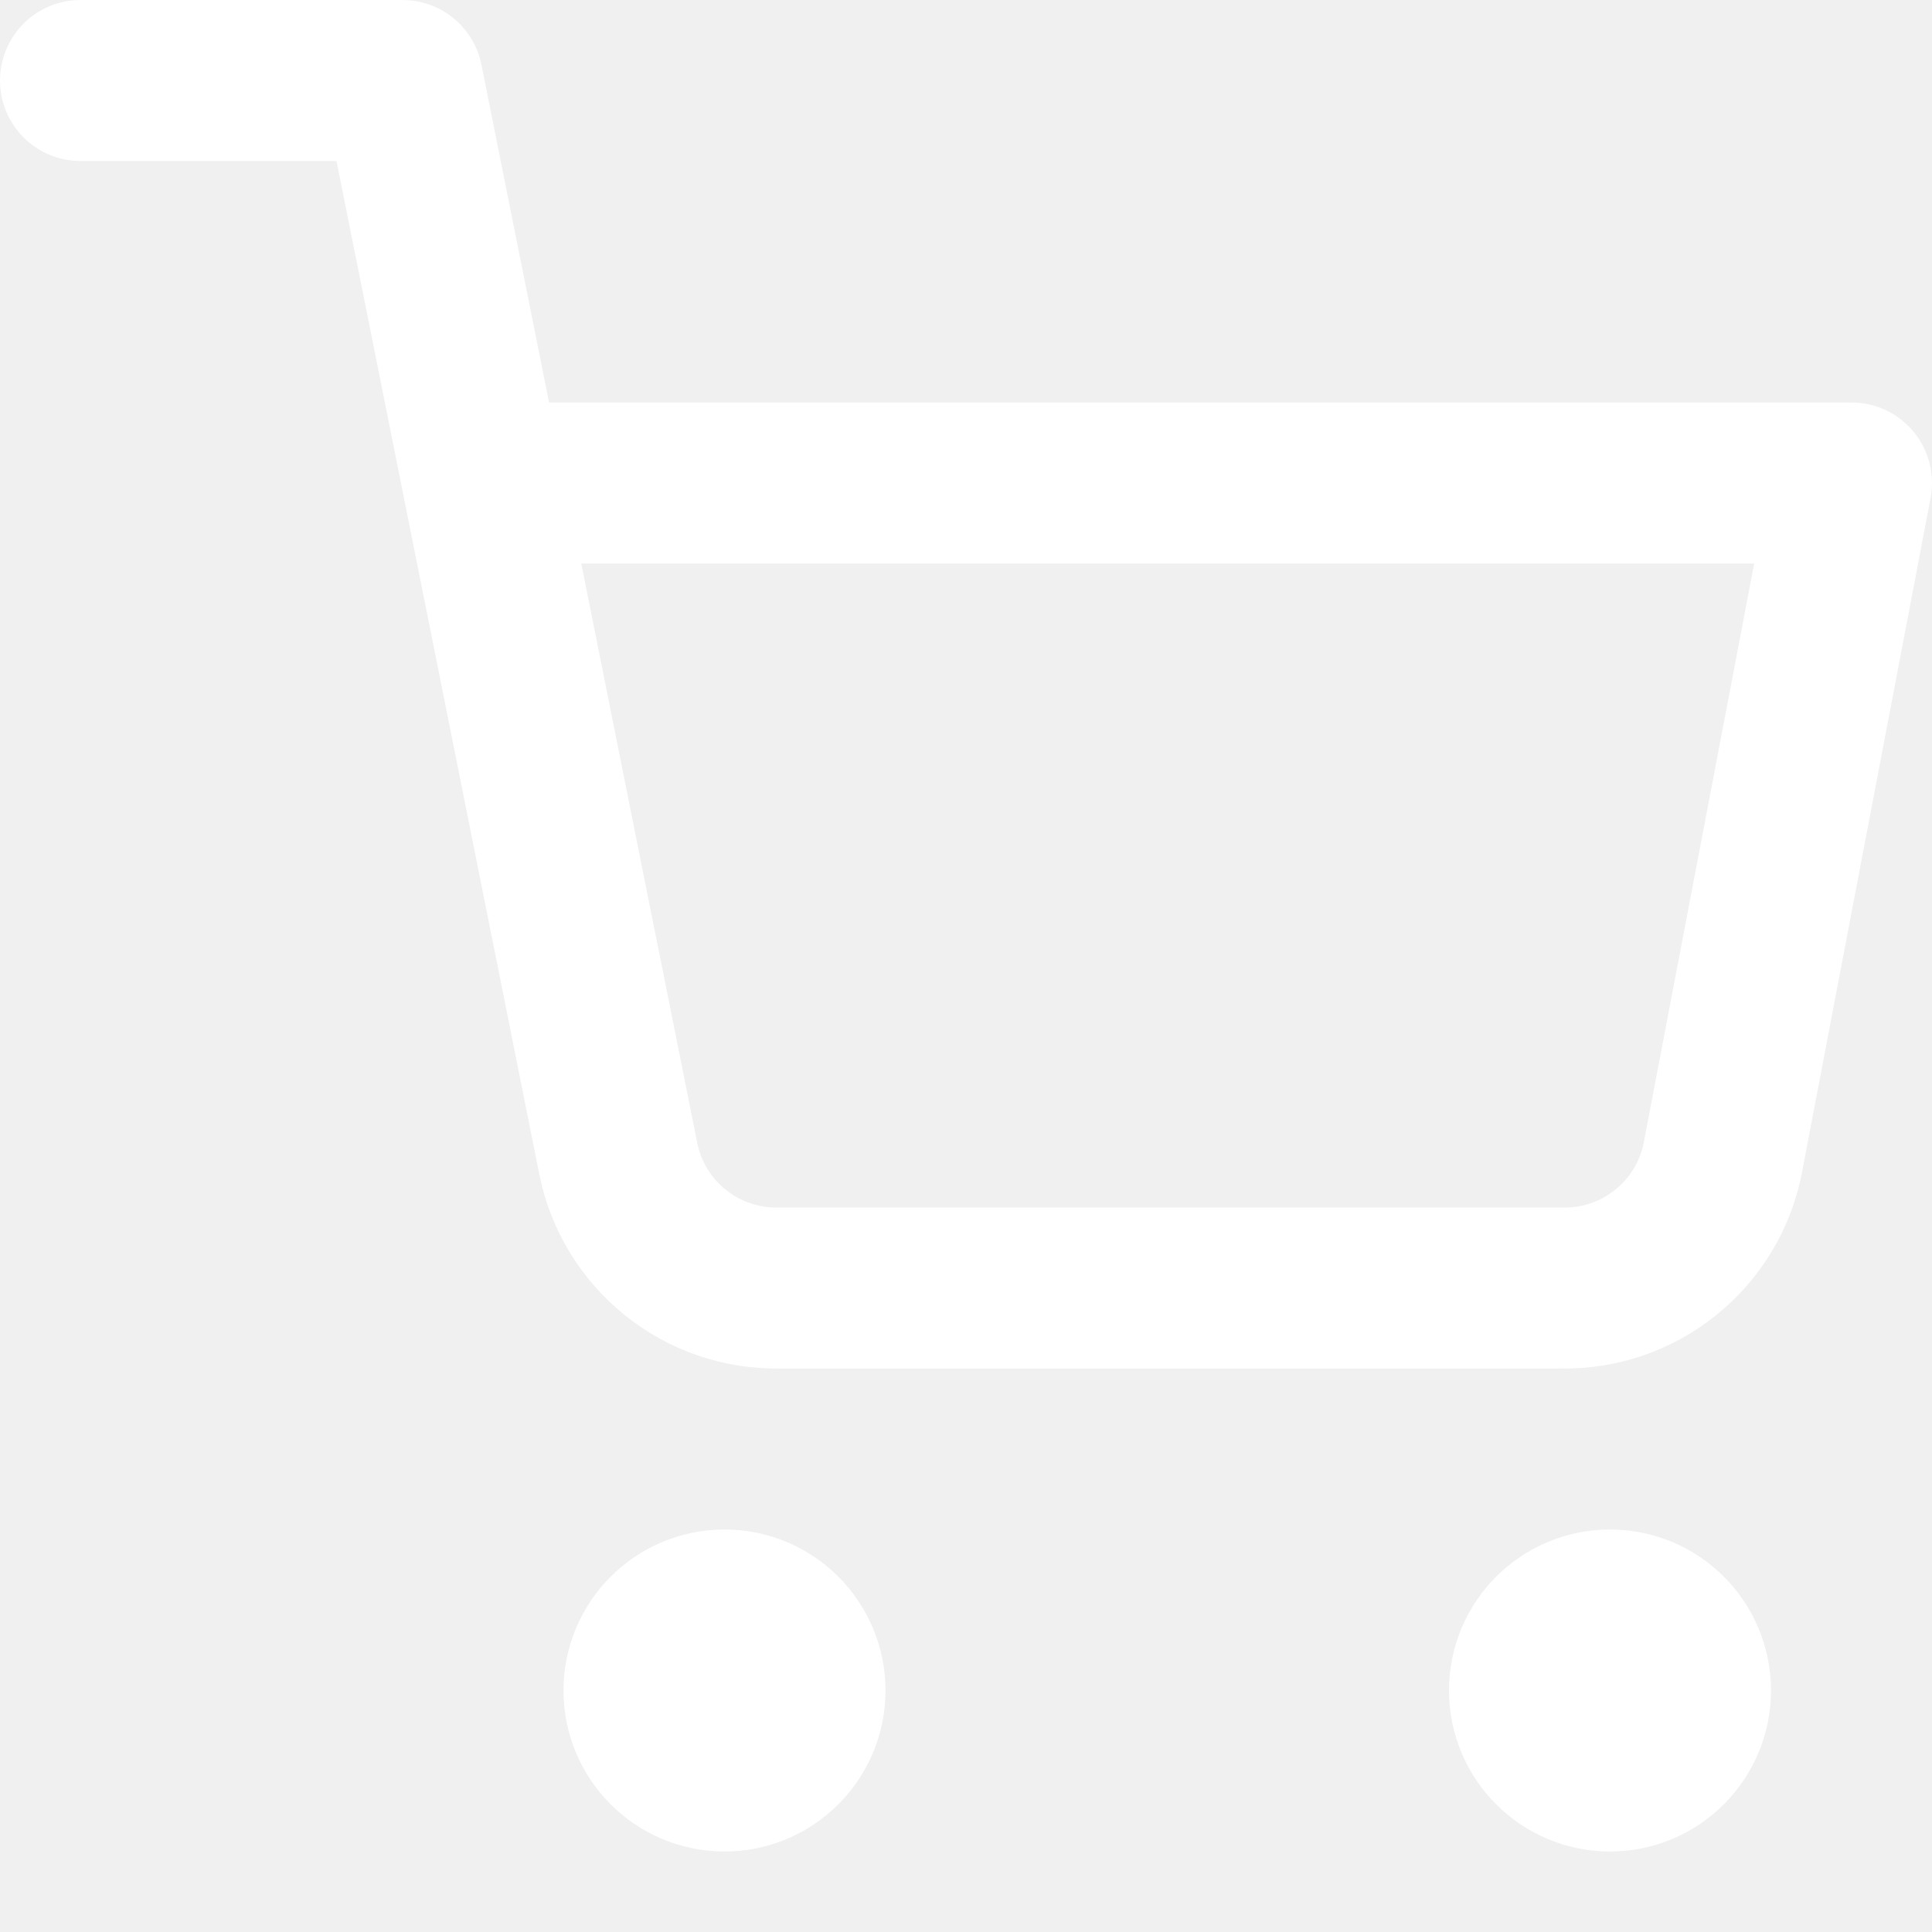
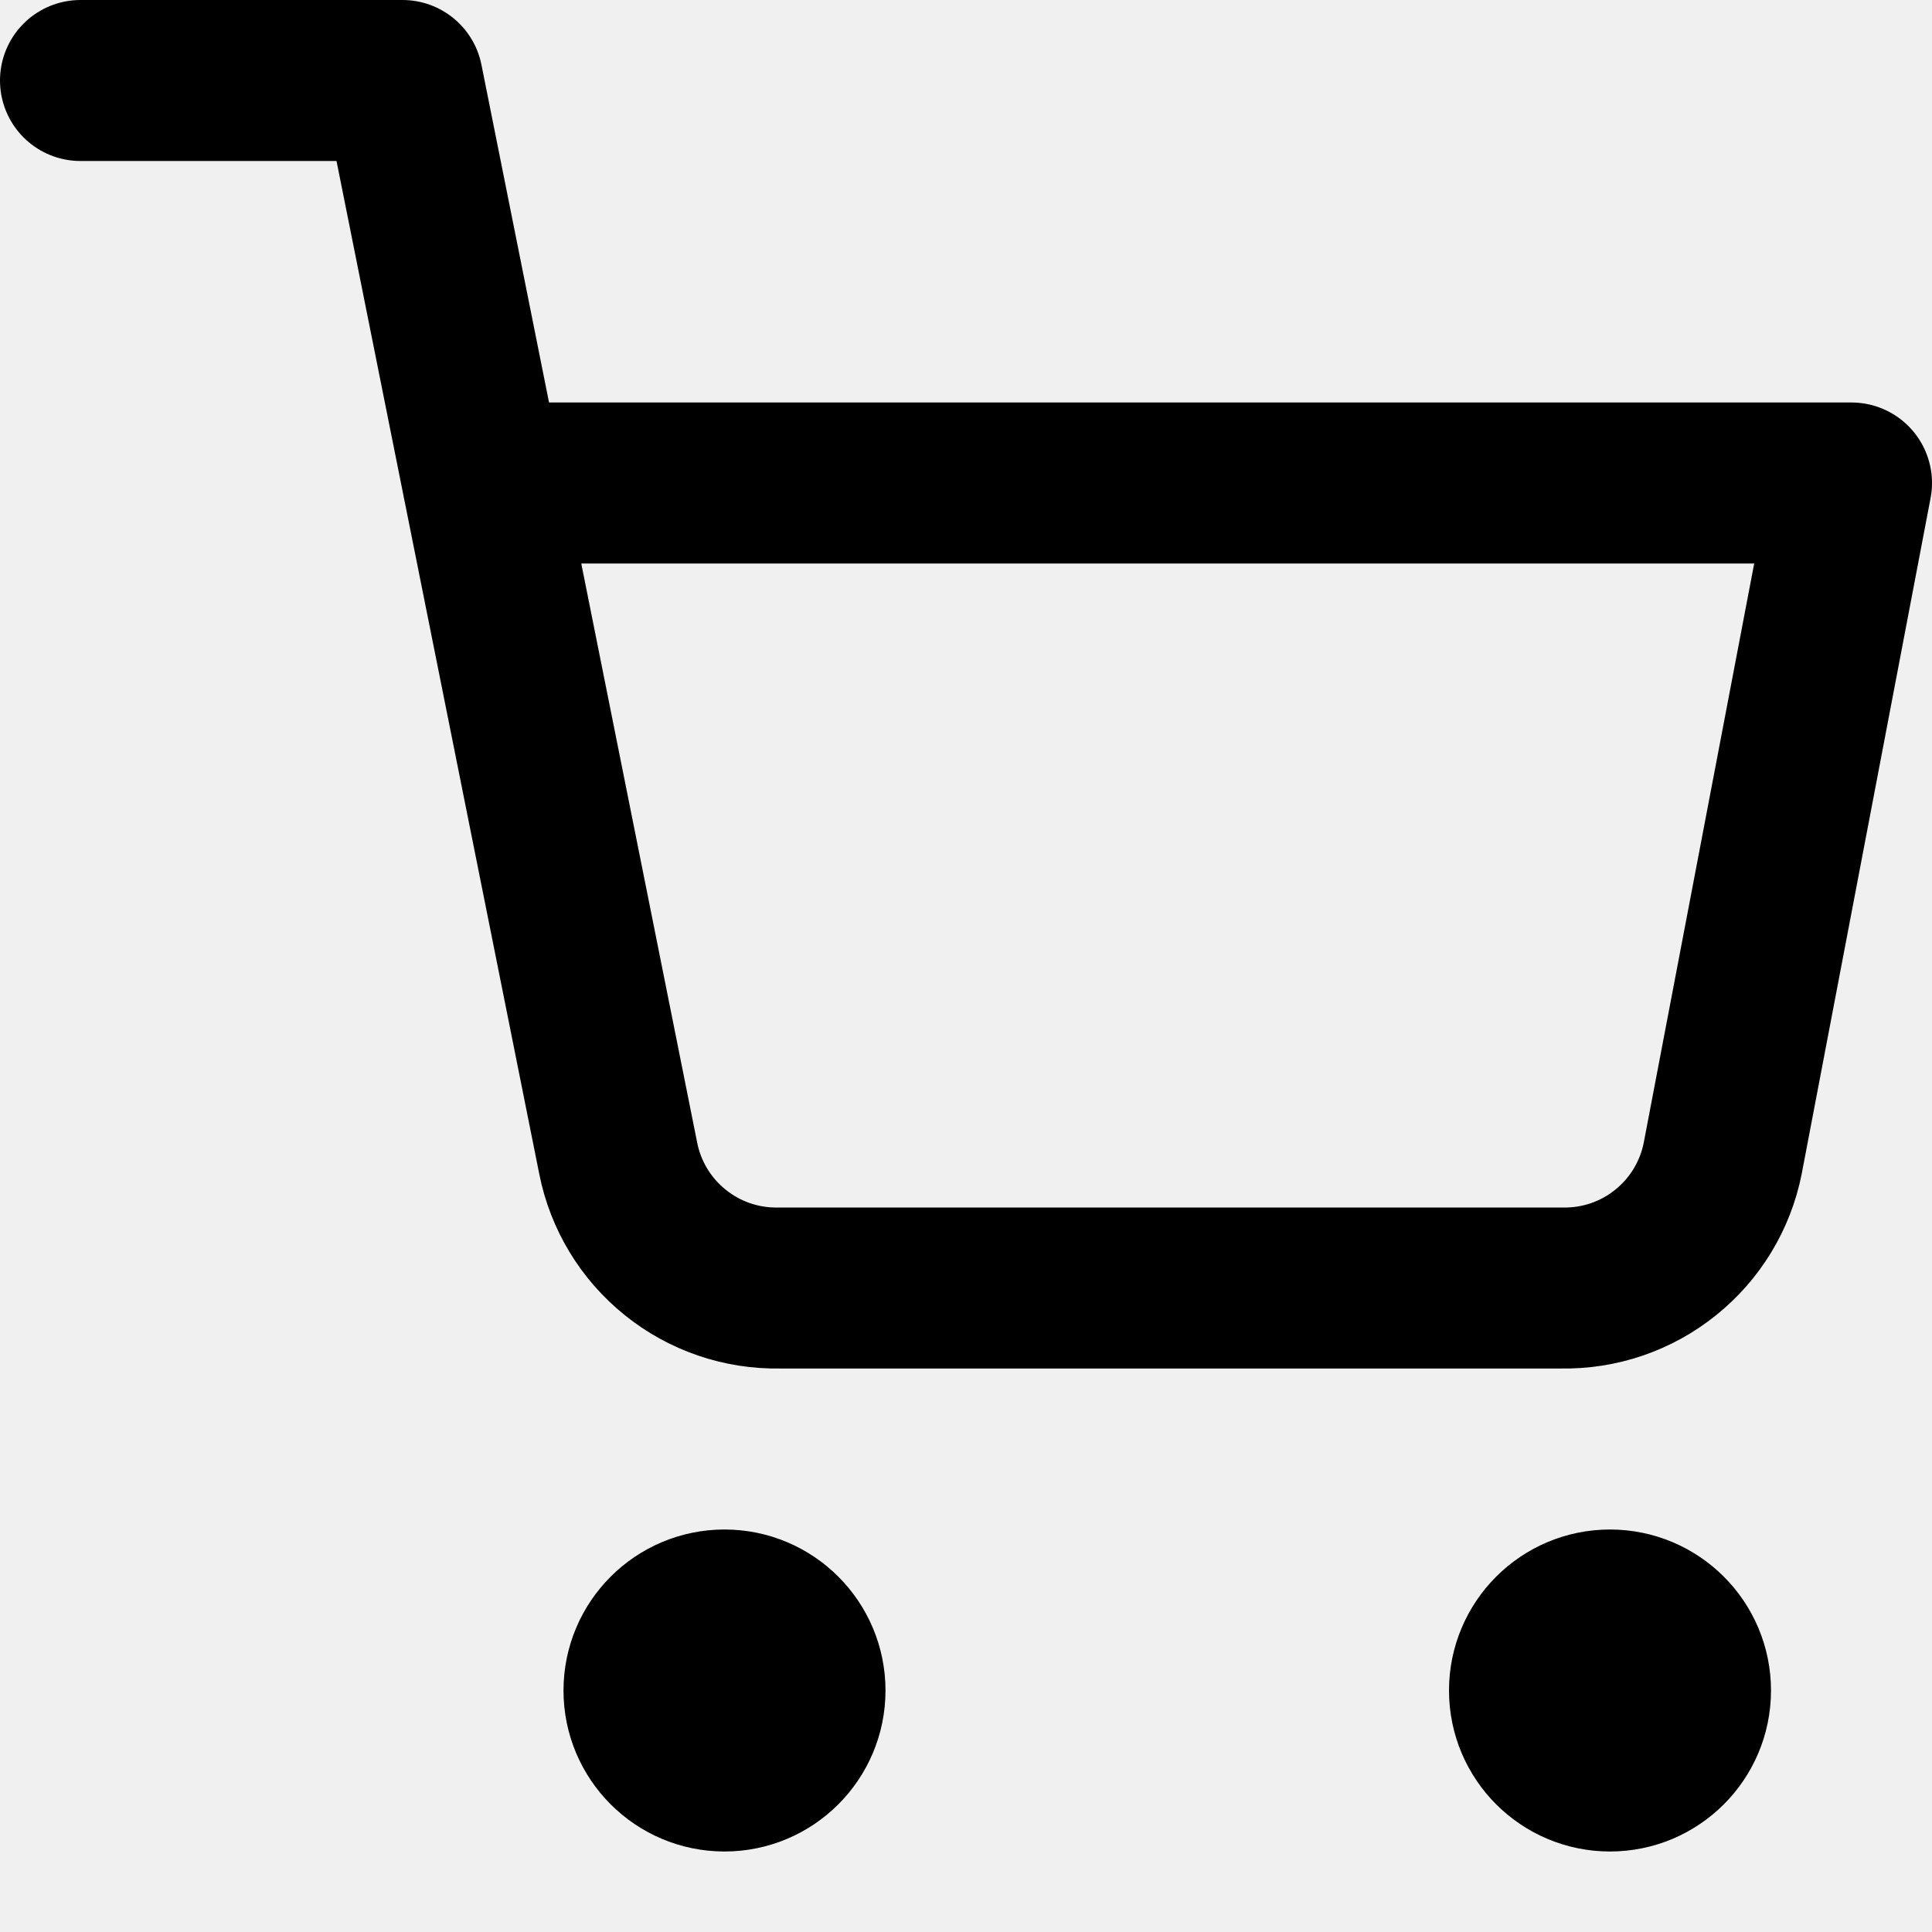
<svg xmlns="http://www.w3.org/2000/svg" width="24" height="24" viewBox="0 0 24 24" fill="none">
-   <path d="M9 22C9.552 22 10 21.552 10 21C10 20.448 9.552 20 9 20C8.448 20 8 20.448 8 21C8 21.552 8.448 22 9 22Z" stroke="white" stroke-width="2" stroke-linecap="round" stroke-linejoin="round" />
-   <path d="M20 22C20.552 22 21 21.552 21 21C21 20.448 20.552 20 20 20C19.448 20 19 20.448 19 21C19 21.552 19.448 22 20 22Z" stroke="white" stroke-width="2" stroke-linecap="round" stroke-linejoin="round" />
-   <path d="M1 1H5L7.68 14.39C7.771 14.85 8.022 15.264 8.388 15.558C8.753 15.853 9.211 16.009 9.68 16H19.4C19.869 16.009 20.327 15.853 20.692 15.558C21.058 15.264 21.309 14.85 21.4 14.39L23 6H6" stroke="white" stroke-width="2" stroke-linecap="round" stroke-linejoin="round" />
+   <path d="M9 22C9.552 22 10 21.552 10 21C10 20.448 9.552 20 9 20C8.448 20 8 20.448 8 21C8 21.552 8.448 22 9 22Z" stroke="currentColor" stroke-width="2" stroke-linecap="round" stroke-linejoin="round" />
+   <path d="M20 22C20.552 22 21 21.552 21 21C21 20.448 20.552 20 20 20C19.448 20 19 20.448 19 21C19 21.552 19.448 22 20 22Z" stroke="currentColor" stroke-width="2" stroke-linecap="round" stroke-linejoin="round" />
+   <path d="M1 1H5L7.68 14.39C7.771 14.85 8.022 15.264 8.388 15.558C8.753 15.853 9.211 16.009 9.68 16H19.4C19.869 16.009 20.327 15.853 20.692 15.558C21.058 15.264 21.309 14.85 21.4 14.39L23 6H6" stroke="currentColor" stroke-width="2" stroke-linecap="round" stroke-linejoin="round" />
</svg>
